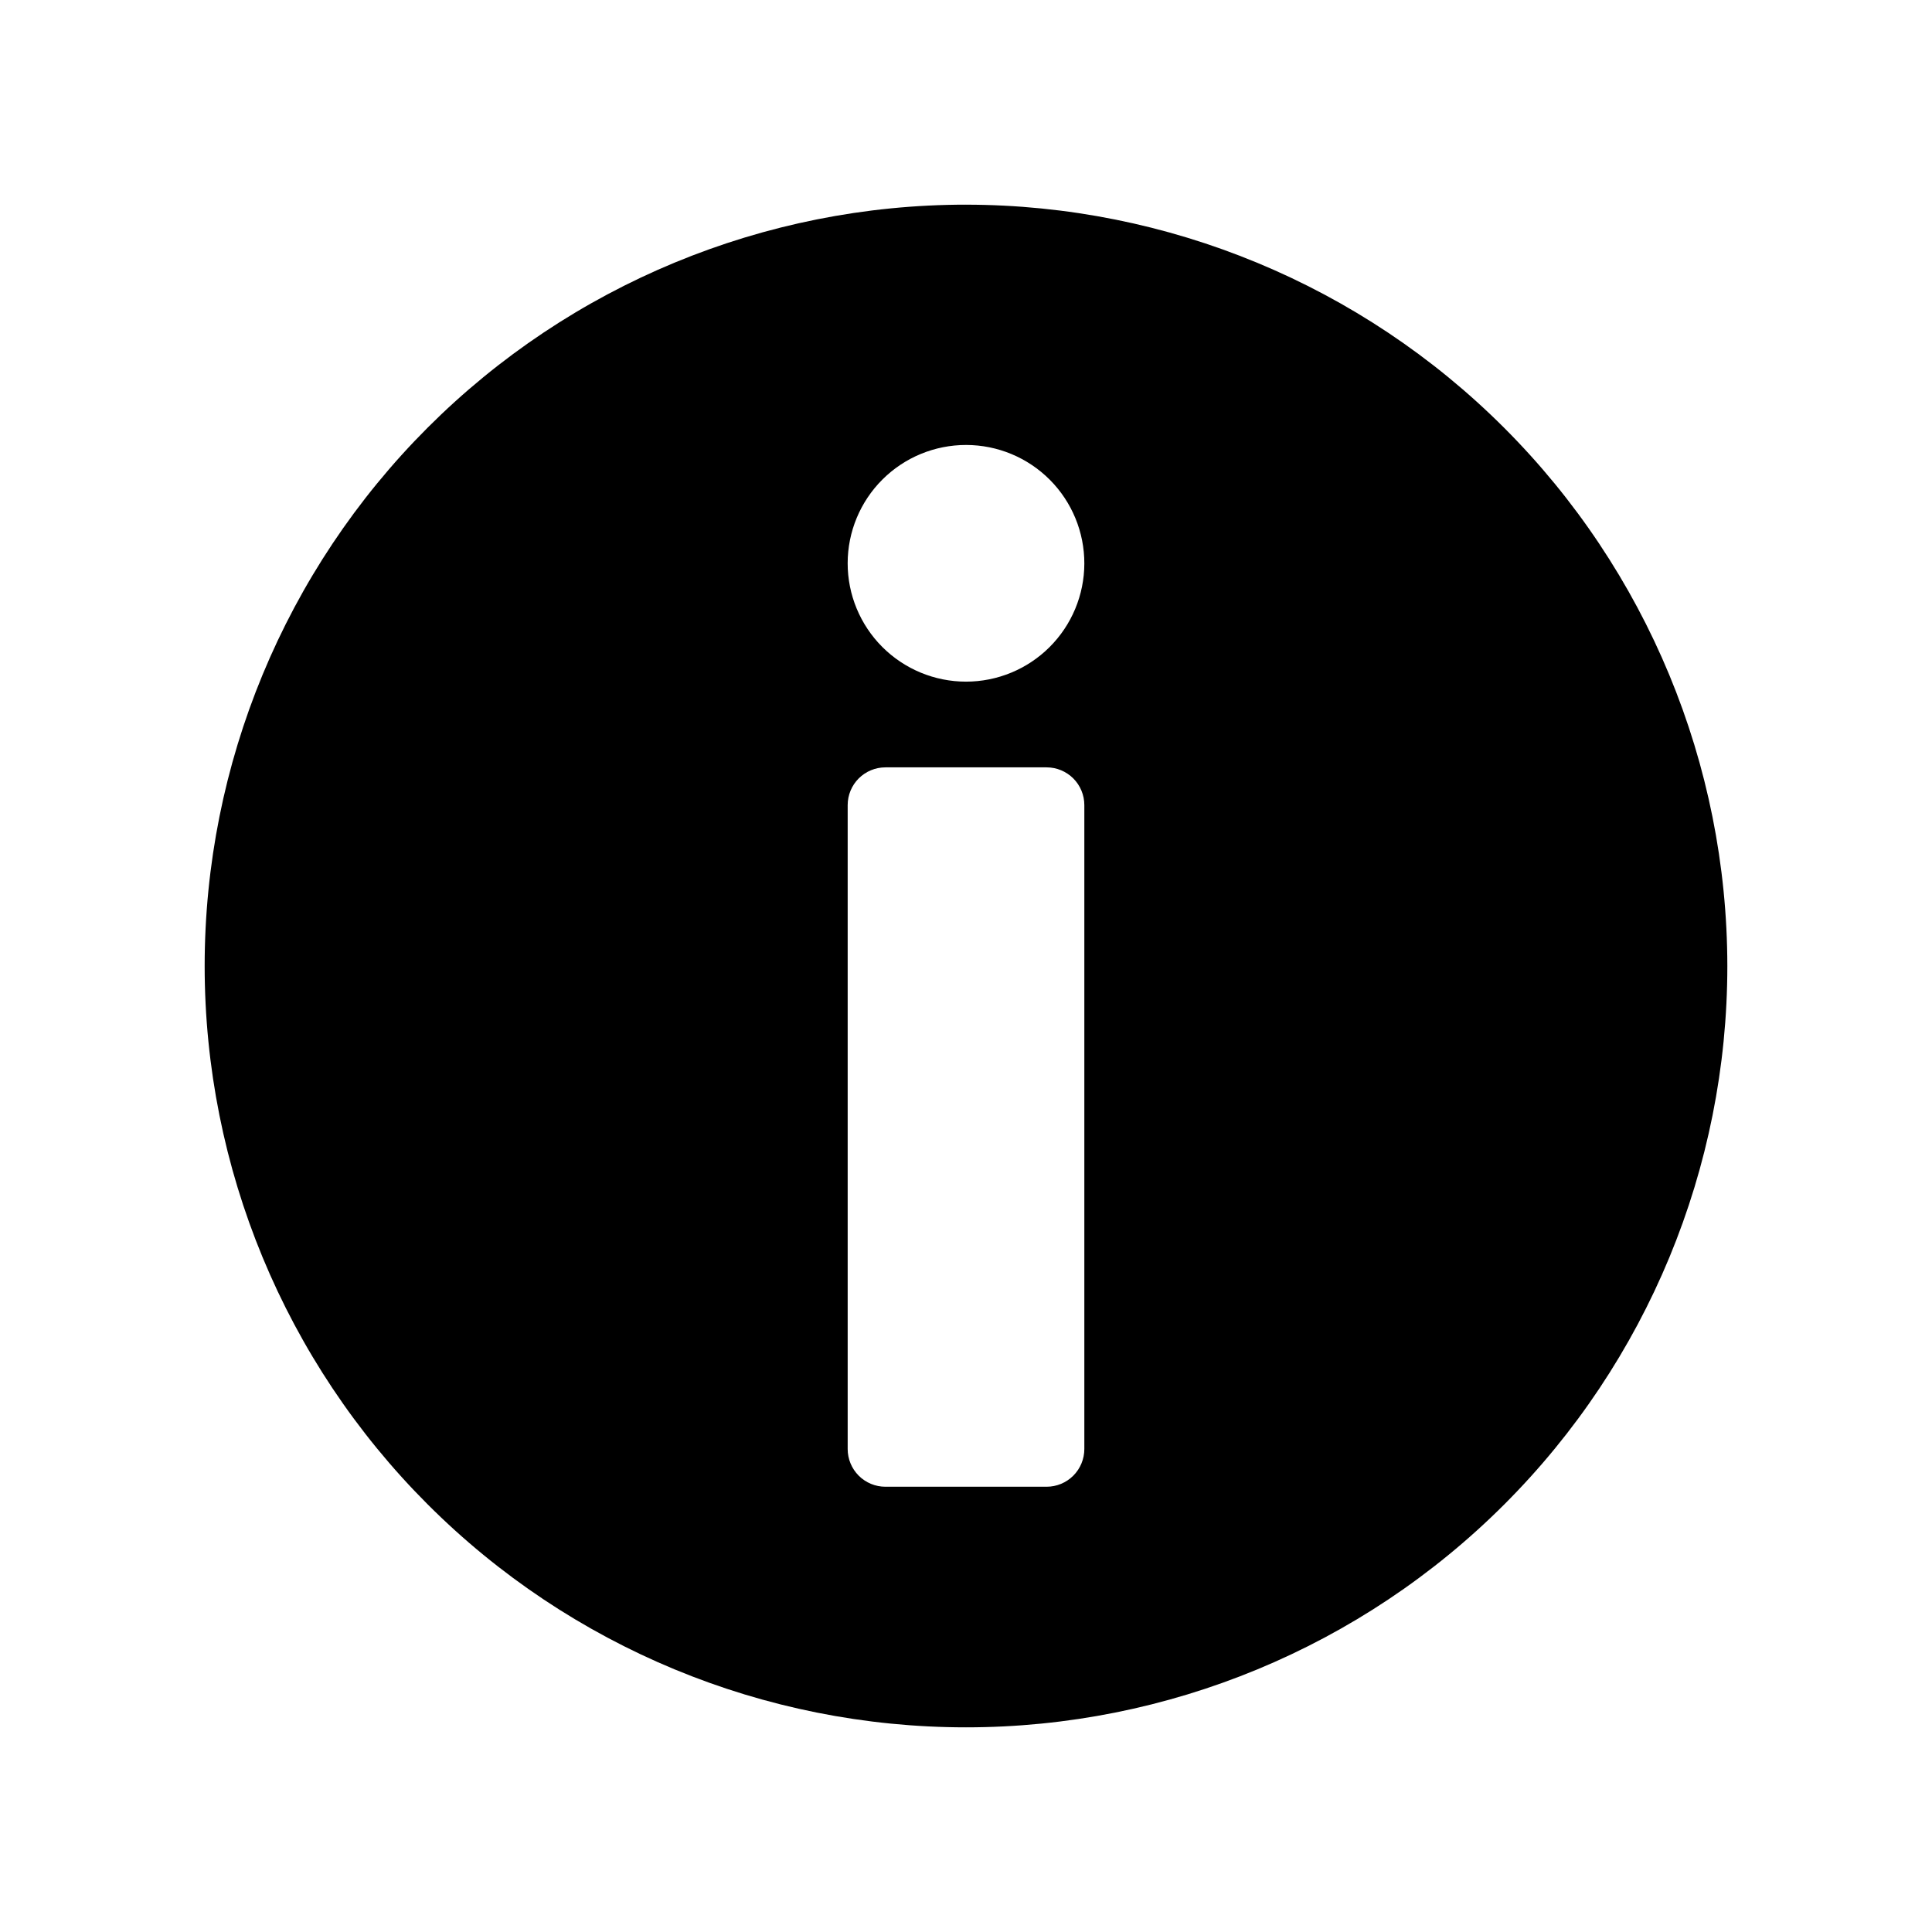
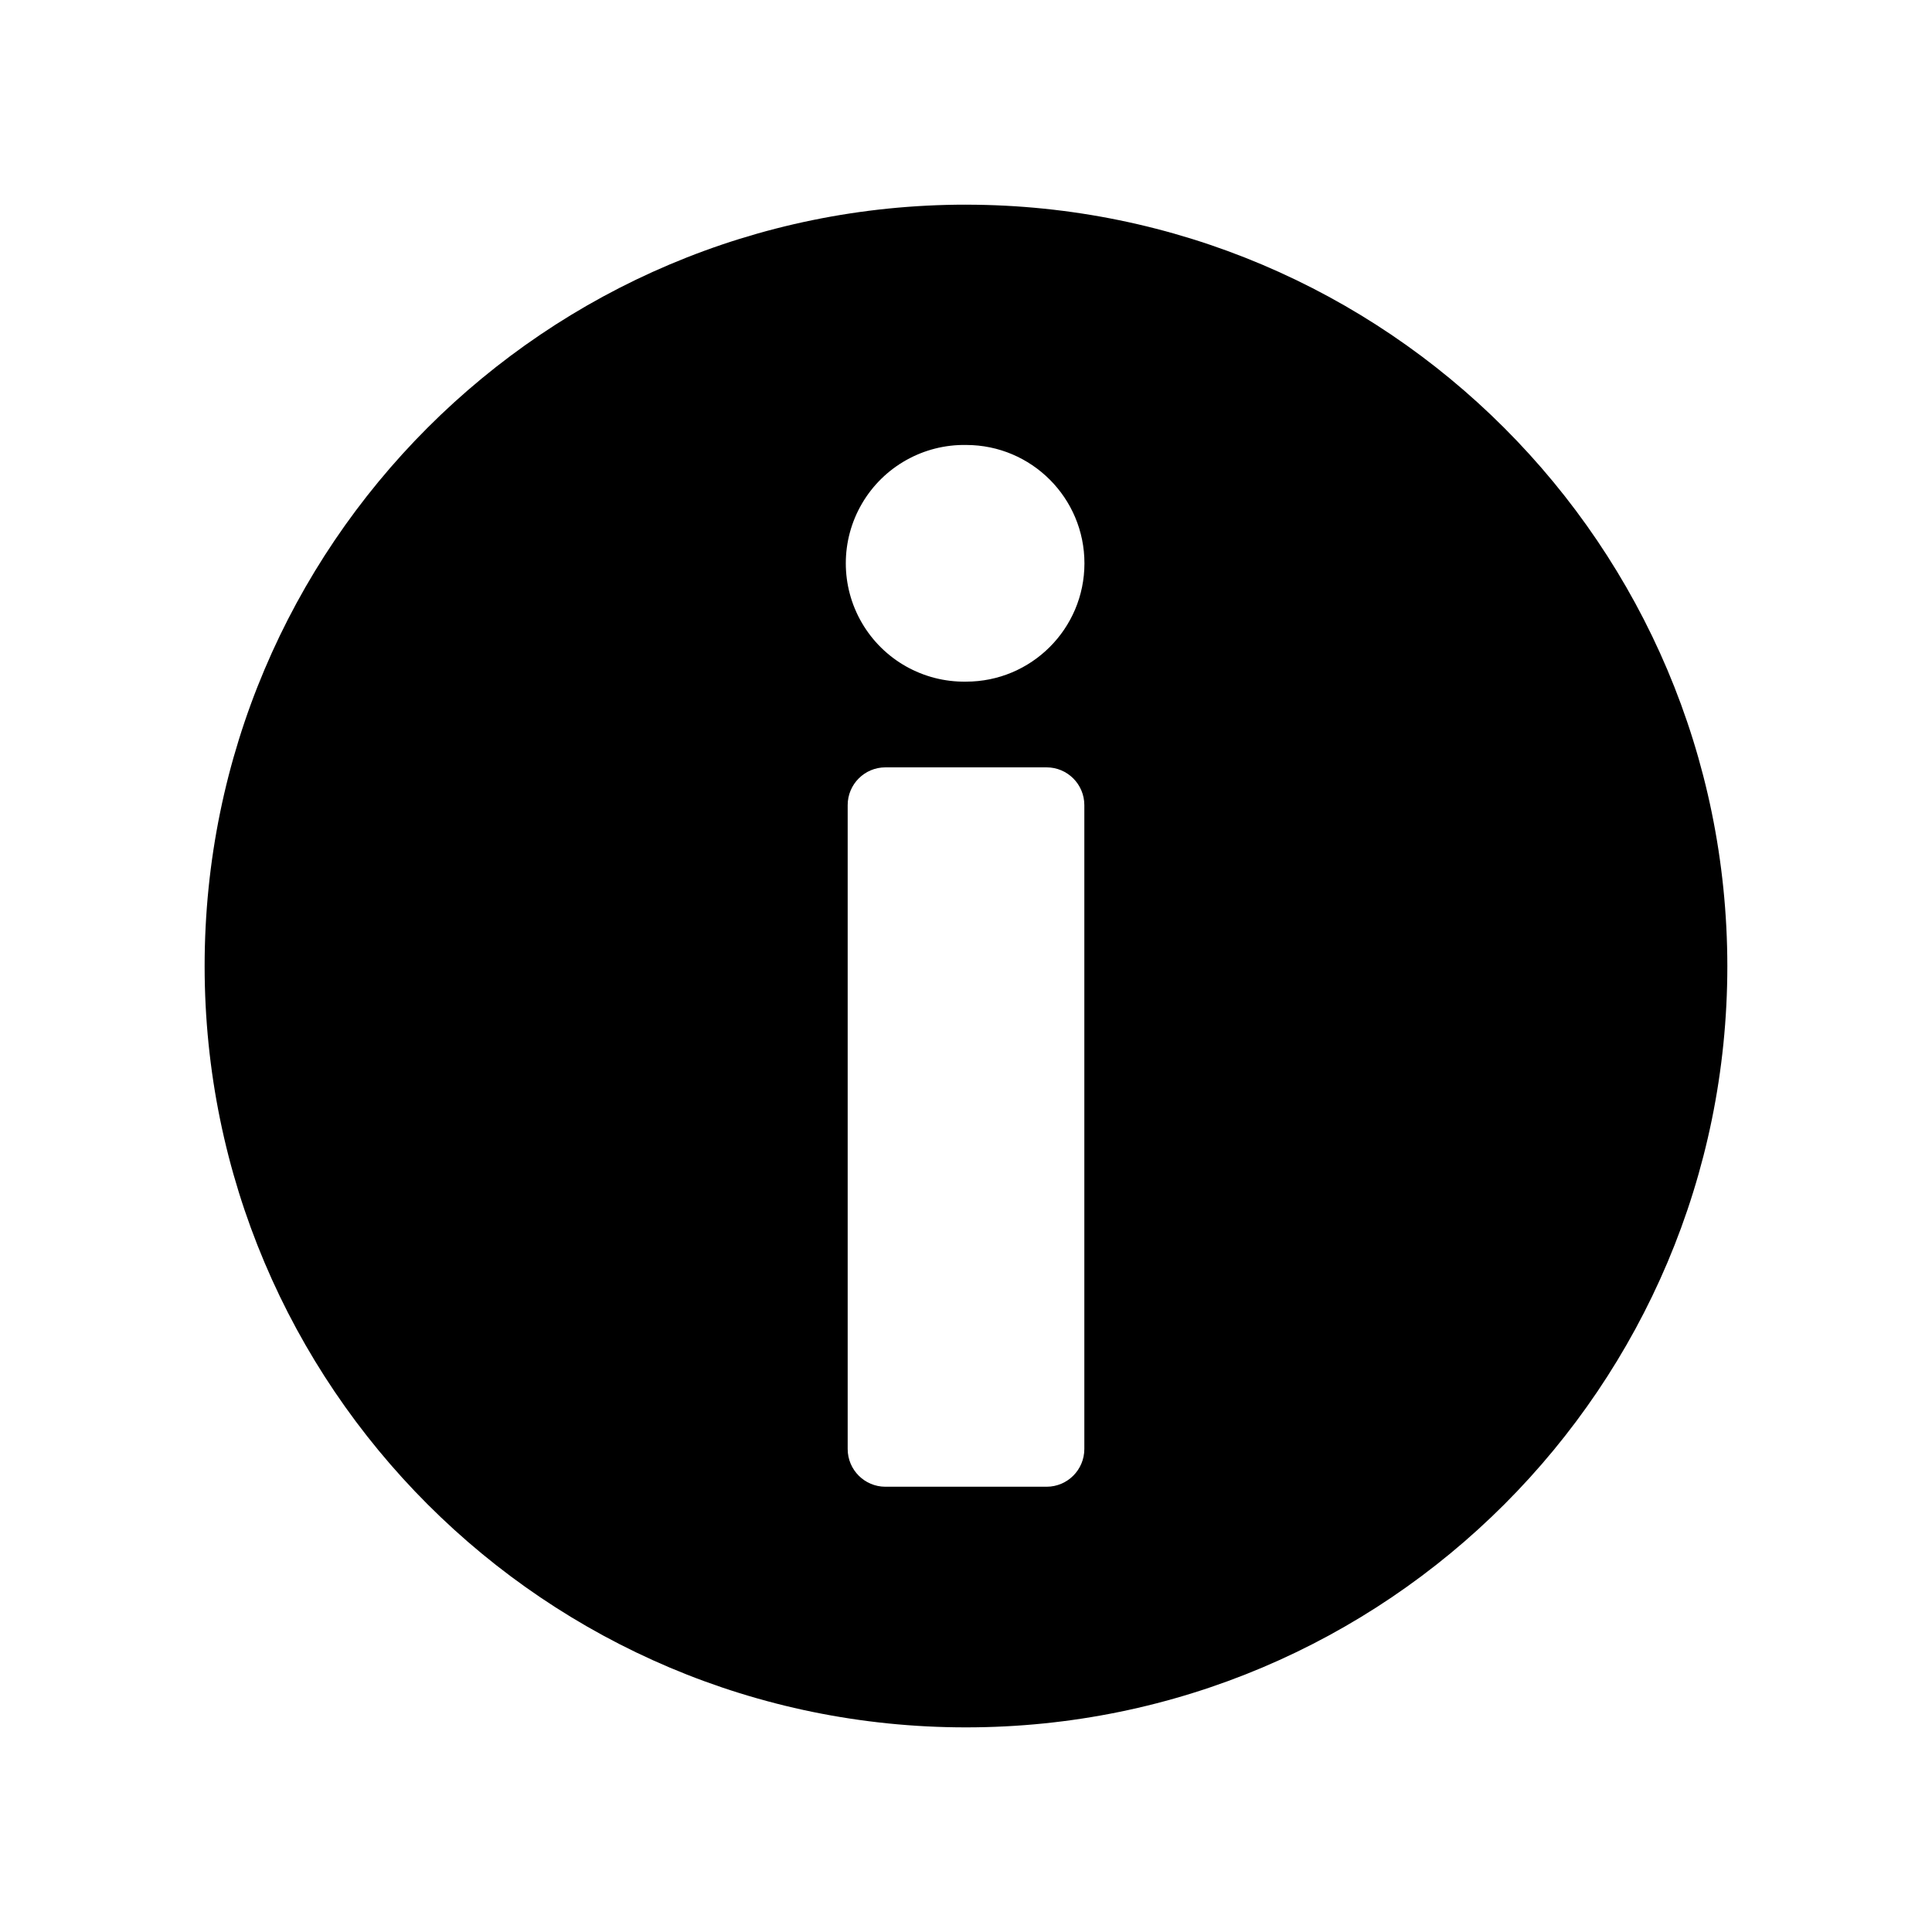
- <svg xmlns="http://www.w3.org/2000/svg" width="1200pt" height="1200pt" version="1.1" viewBox="0 0 1200 1200">
-   <path d="m600 127.12c-125.41 0-245.69 49.82-334.38 138.5-88.68 88.684-138.5 208.96-138.5 334.38s49.82 245.69 138.5 334.38c88.684 88.68 208.96 138.5 334.38 138.5s245.69-49.82 334.38-138.5c88.68-88.684 138.5-208.96 138.5-334.38-0.098-125.38-49.953-245.61-138.61-334.26-88.656-88.66-208.88-138.52-334.26-138.61zm73.5 772.88c0 6.215-2.469 12.176-6.863 16.574-4.398 4.394-10.359 6.863-16.574 6.863h-100.12c-6.215 0-12.176-2.469-16.574-6.863-4.394-4.398-6.863-10.359-6.863-16.574v-399.94c0-6.215 2.469-12.176 6.863-16.574 4.398-4.394 10.359-6.863 16.574-6.863h100.12c6.215 0 12.176 2.469 16.574 6.863 4.394 4.398 6.863 10.359 6.863 16.574zm-73.5-476.62c-19.504 0-38.207-7.754-51.996-21.551-13.785-13.797-21.52-32.508-21.504-52.012s7.785-38.203 21.594-51.977c13.809-13.773 32.527-21.492 52.031-21.461 19.504 0.035 38.195 7.816 51.957 21.637 13.762 13.824 21.469 32.547 21.418 52.051-0.051 19.461-7.816 38.109-21.594 51.852-13.777 13.742-32.445 21.461-51.906 21.461z" />
+ <svg xmlns="http://www.w3.org/2000/svg" class="hlticon" viewBox="0 0 1200 1200">
+   <path d="M600 127.12A472.89 472.89 0 1 0 1072.88 600a473.23 473.23 0 0 0-472.87-472.87zM673.5 900a23.45 23.45 0 0 1-23.44 23.44H549.94A23.45 23.45 0 0 1 526.51 900V500.06a23.45 23.45 0 0 1 23.43-23.44h100.12a23.45 23.45 0 0 1 23.44 23.44zM600 423.38a73.51 73.51 0 1 1 .13-147 73.5 73.5 0 0 1-.13 147z" />
</svg>
